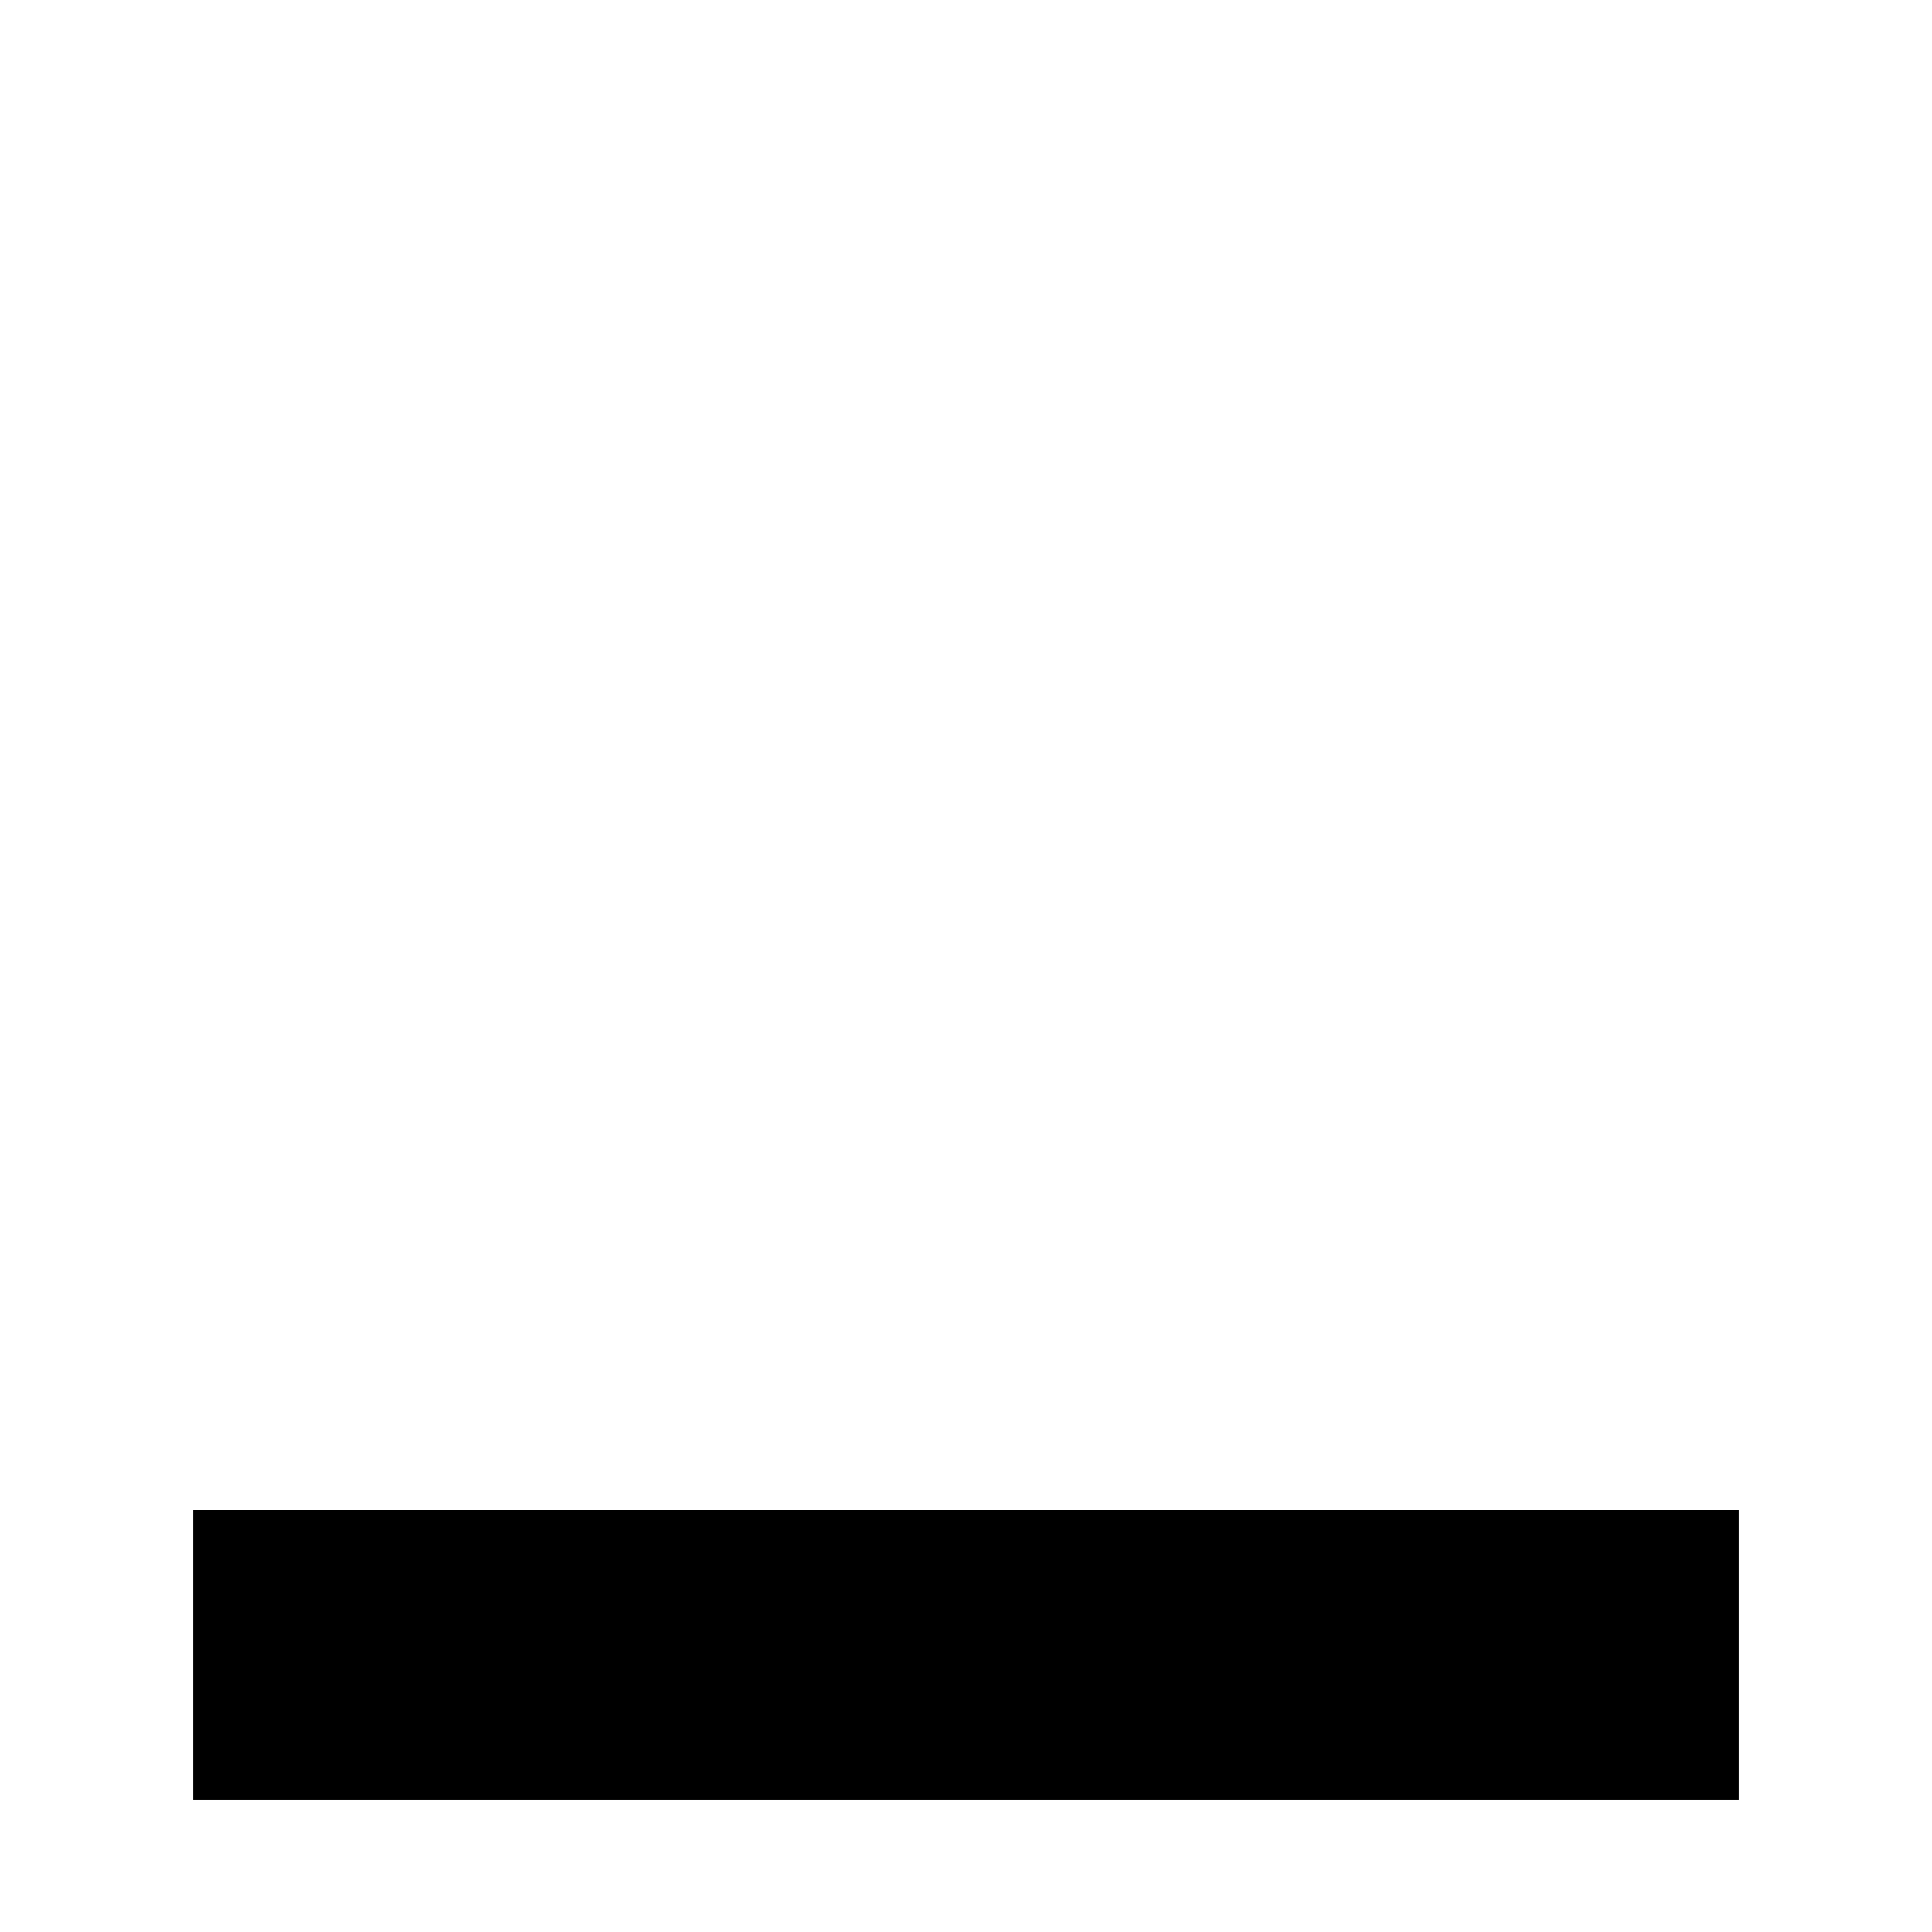
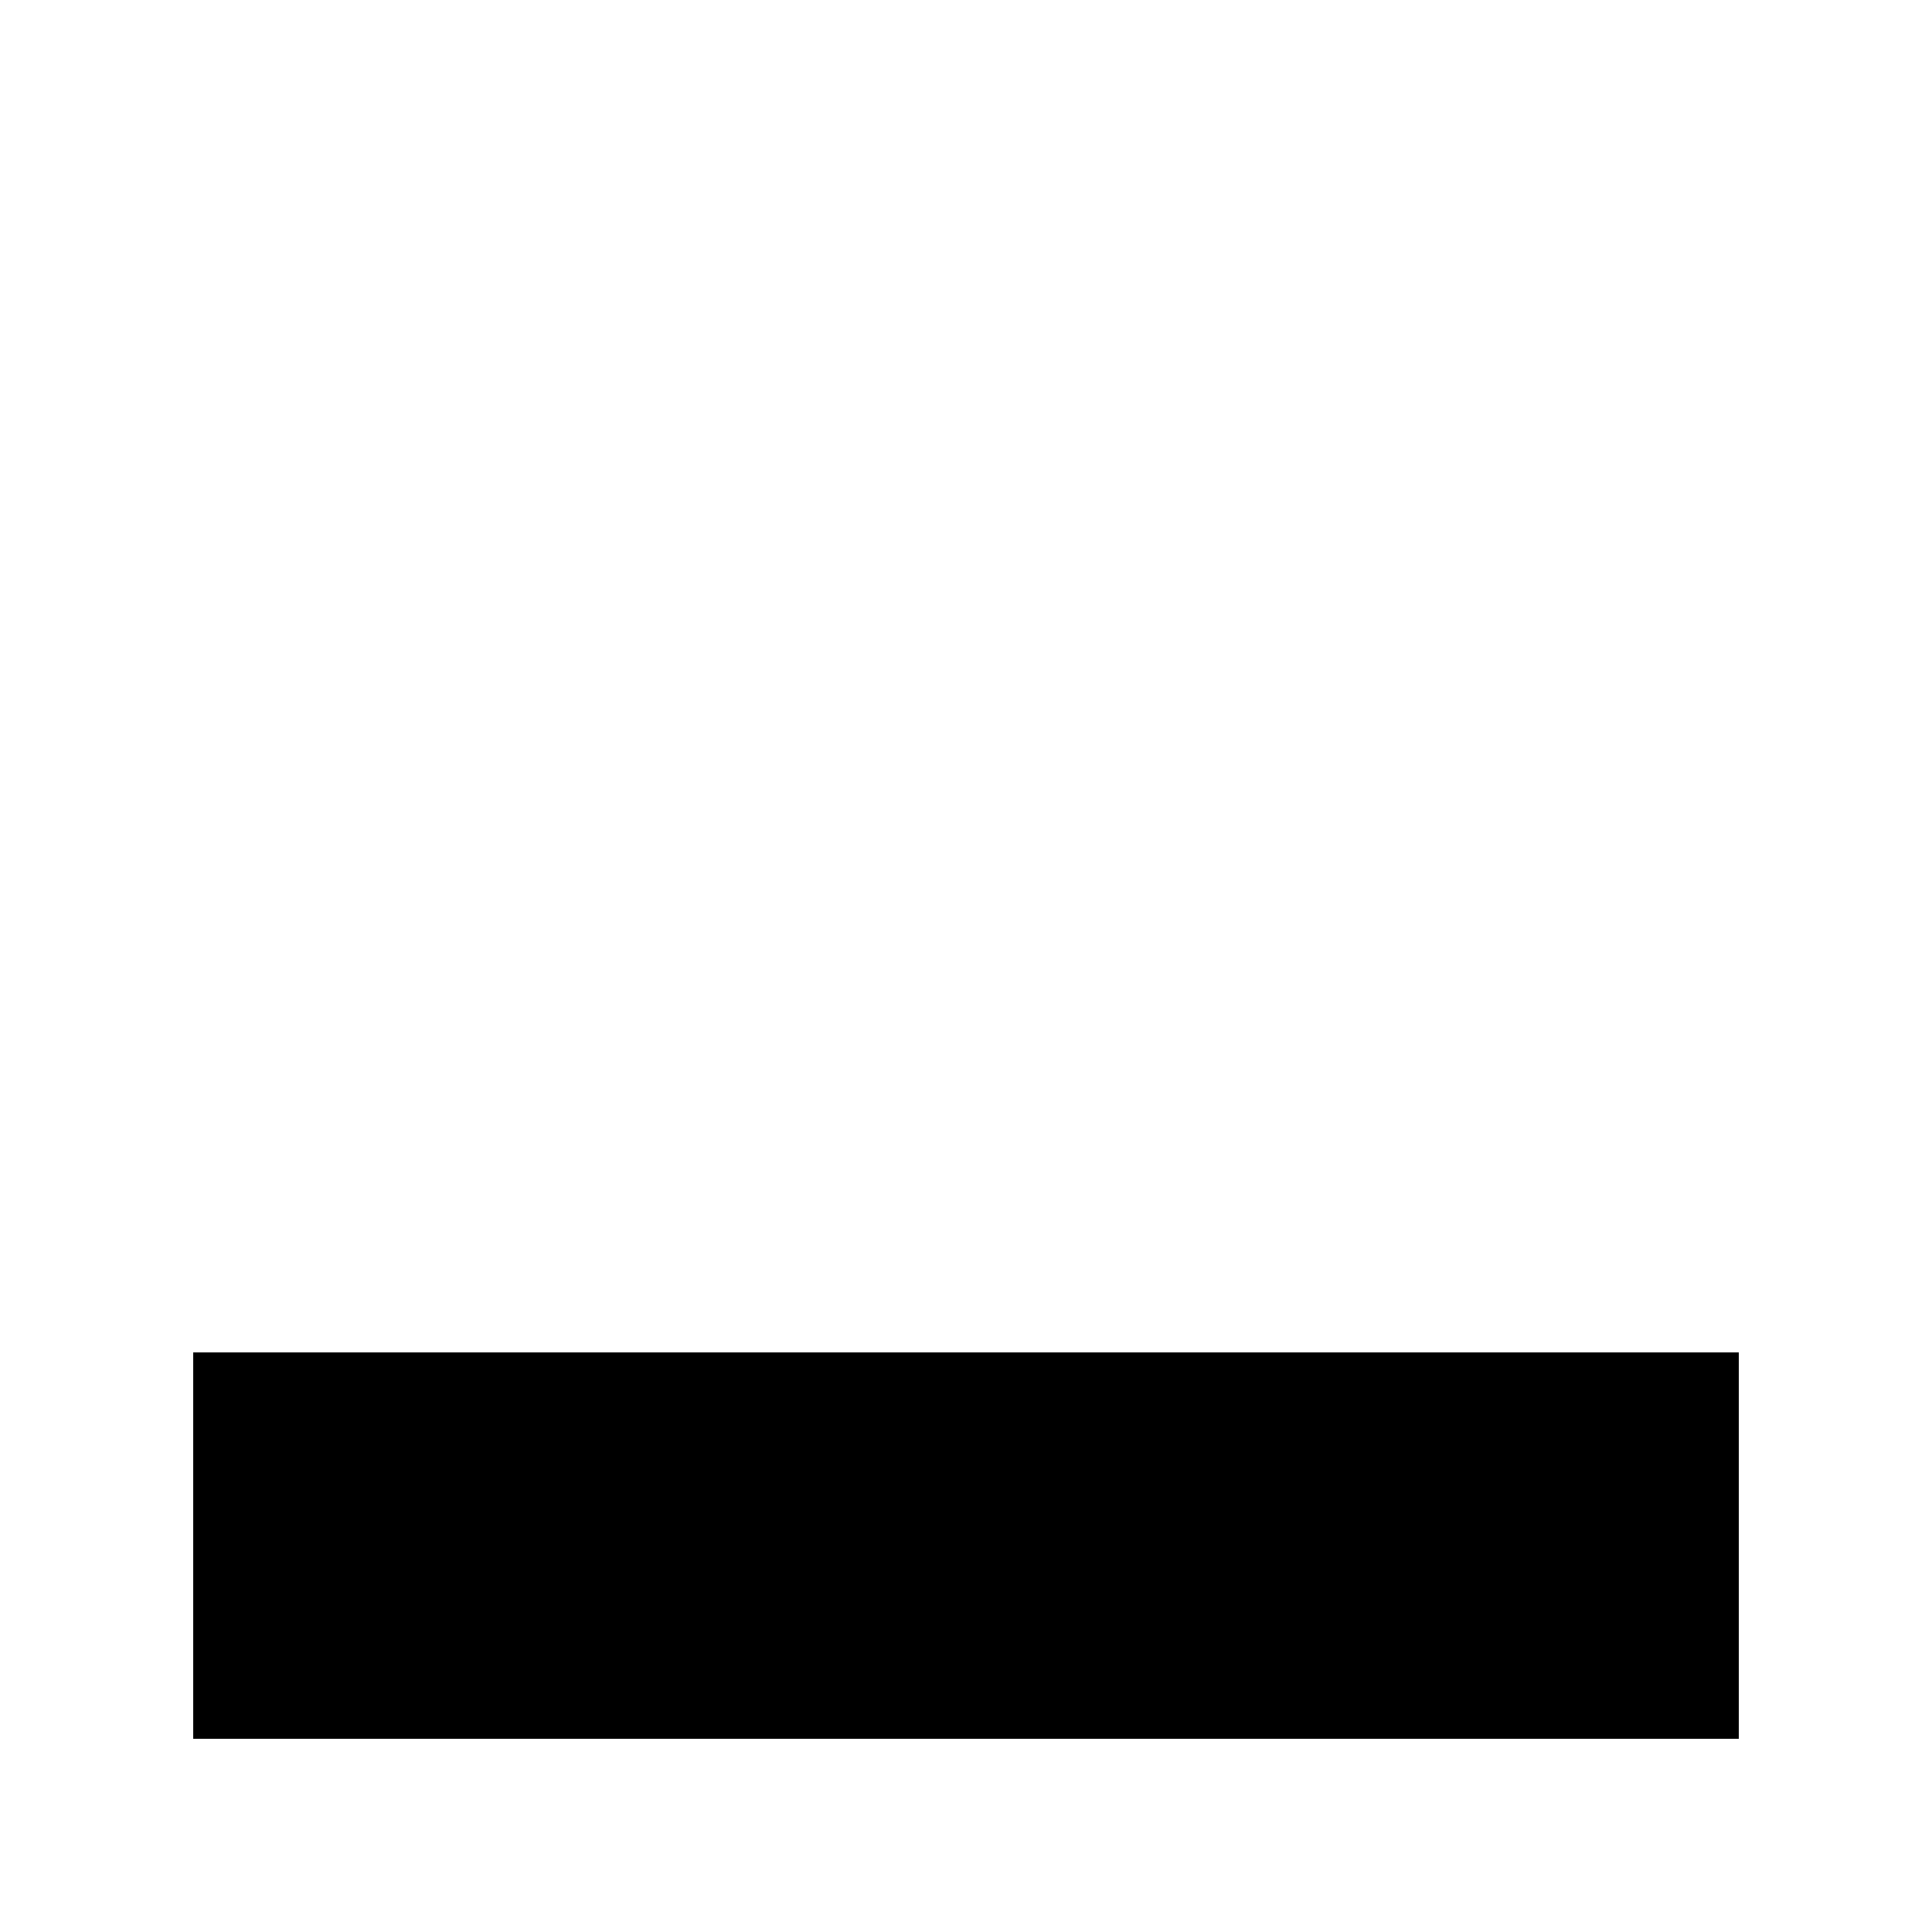
<svg xmlns="http://www.w3.org/2000/svg" width="10" height="10" id="svg3795" version="1.1">
  <defs id="defs3797" />
-   <g id="layer1" transform="translate(0,-1042.362)">
-     <path style="fill:none;stroke:#000000;stroke-width:1.5;stroke-linecap:butt;stroke-linejoin:miter;stroke-miterlimit:4;stroke-opacity:1;stroke-dasharray:none" d="m 1,1050.928 8,0" id="path3849" />
-   </g>
+   <rect y="7" x="1" height="2" width="8" id="rect4135" style="fill:#000000;fill-opacity:1;stroke:none;stroke-width:2;stroke-miterlimit:4;stroke-dasharray:none;stroke-opacity:1" />
</svg>
